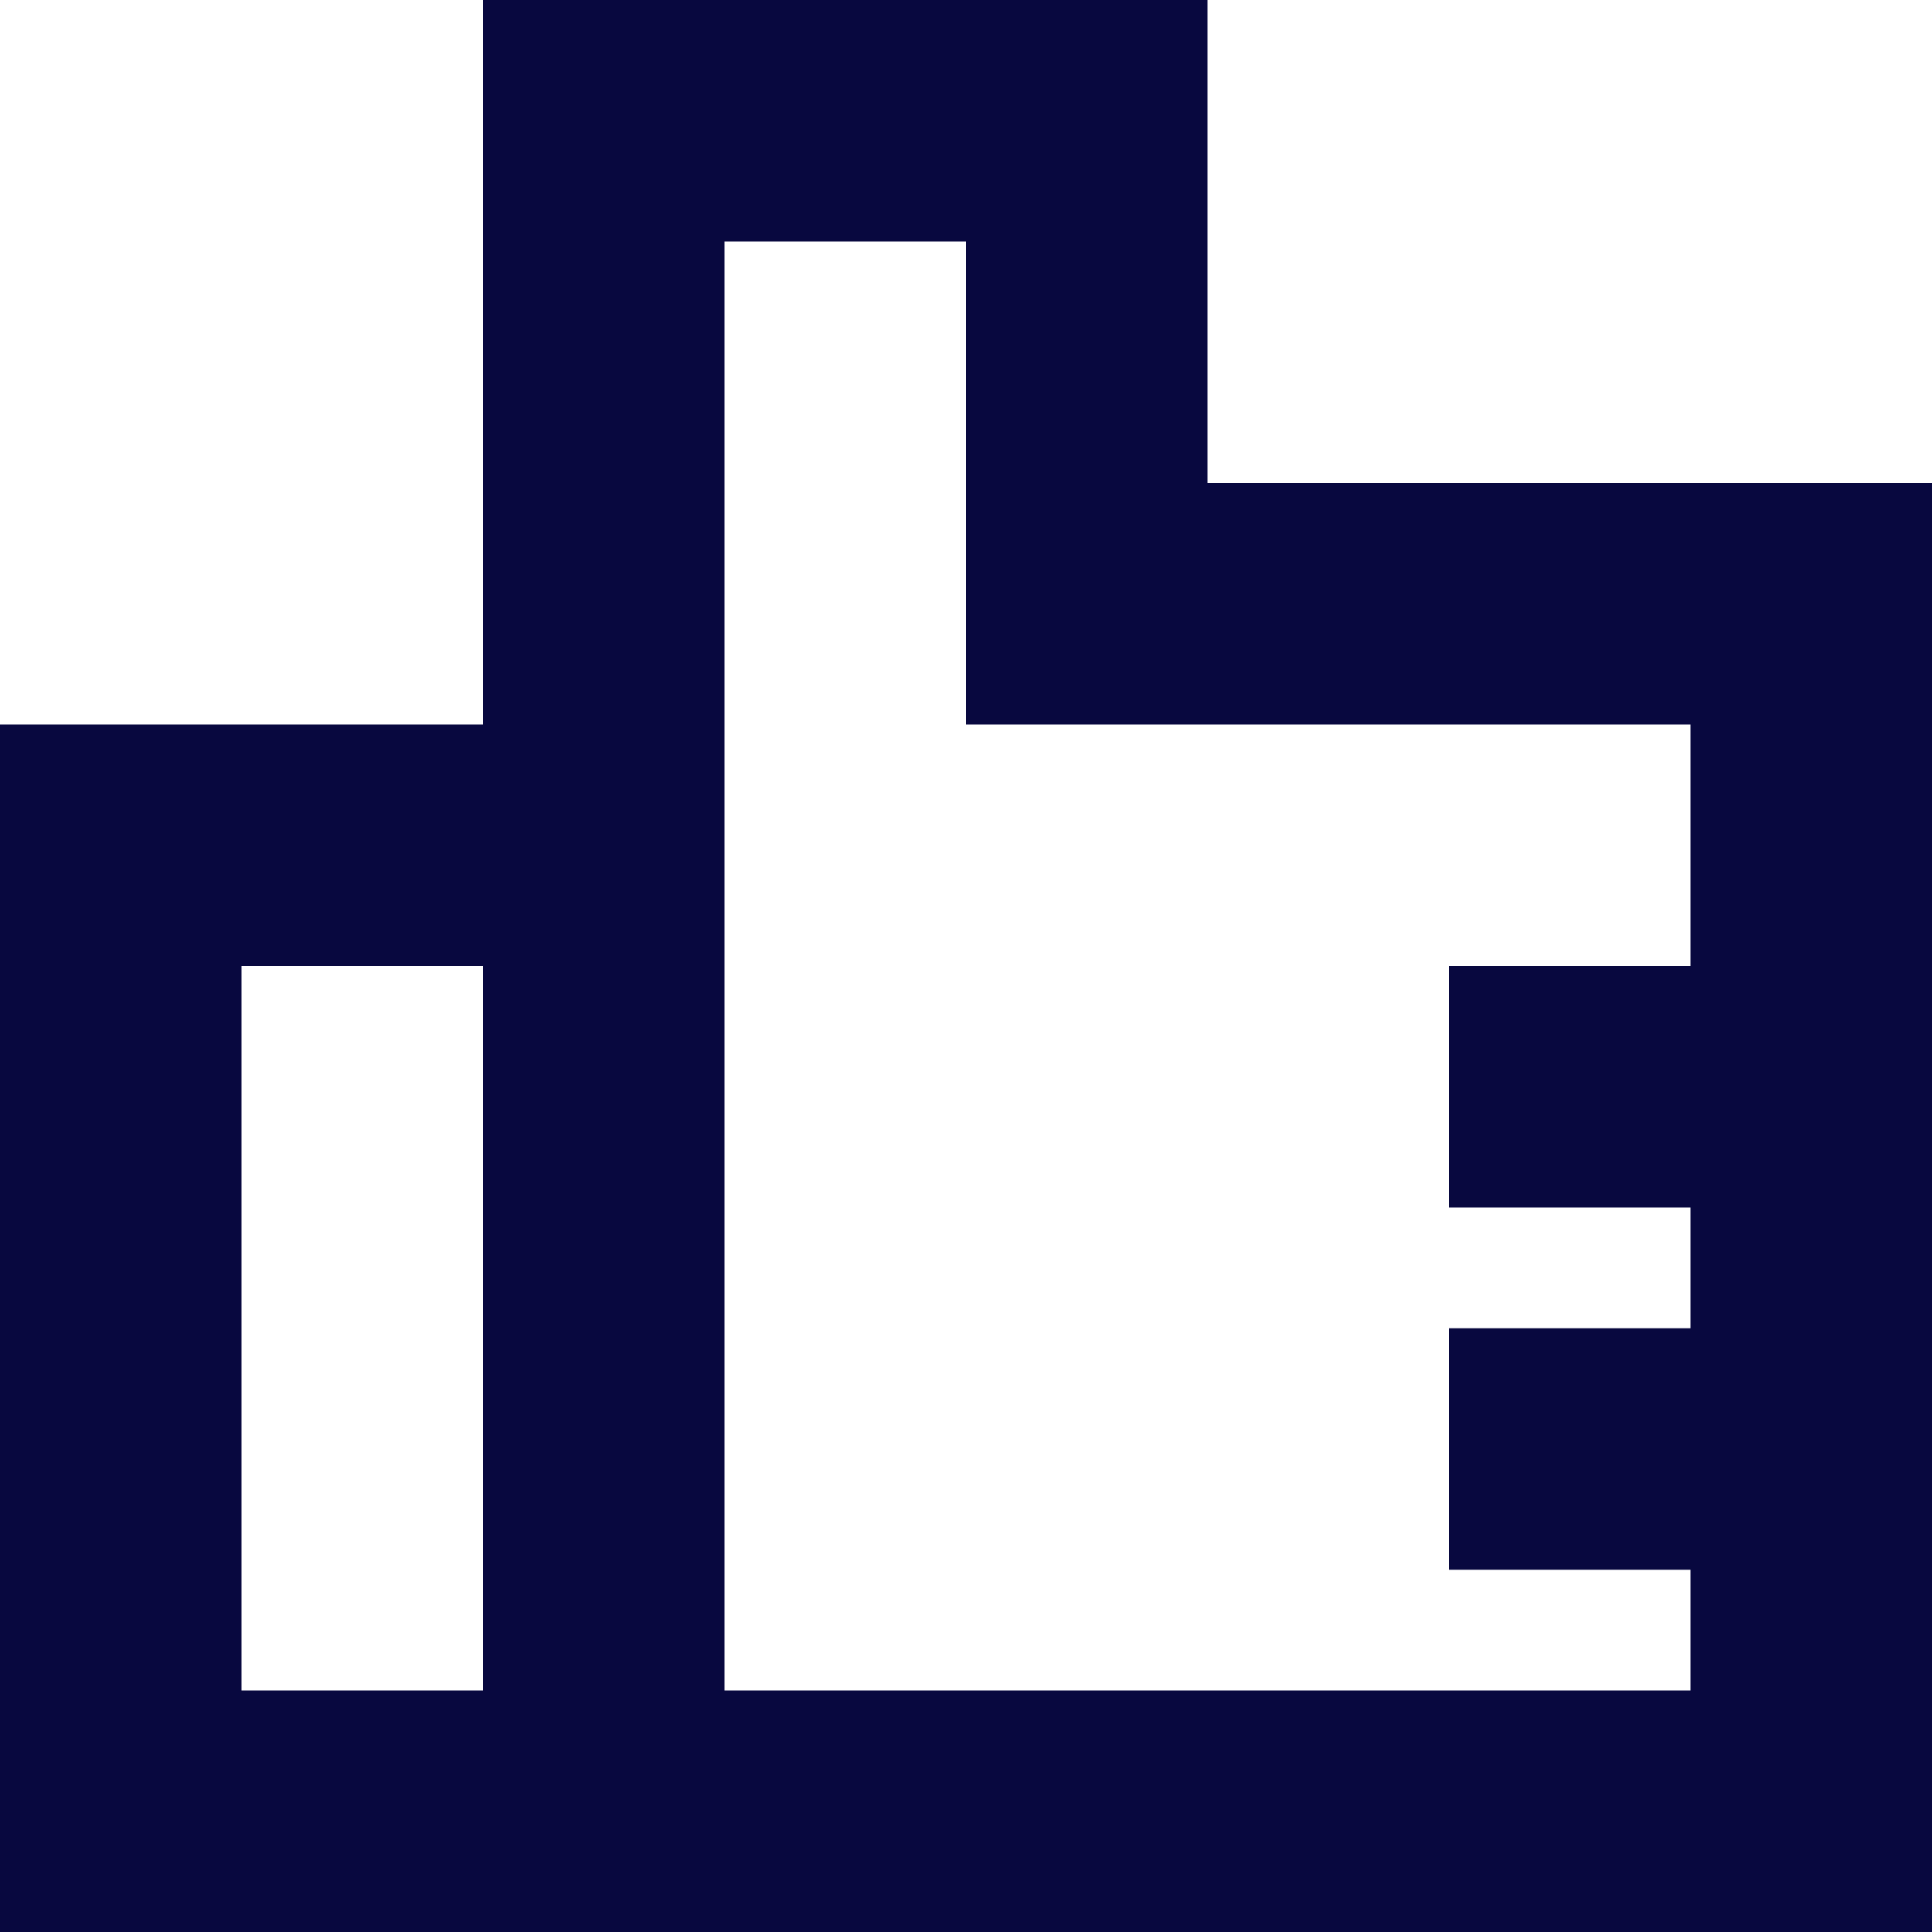
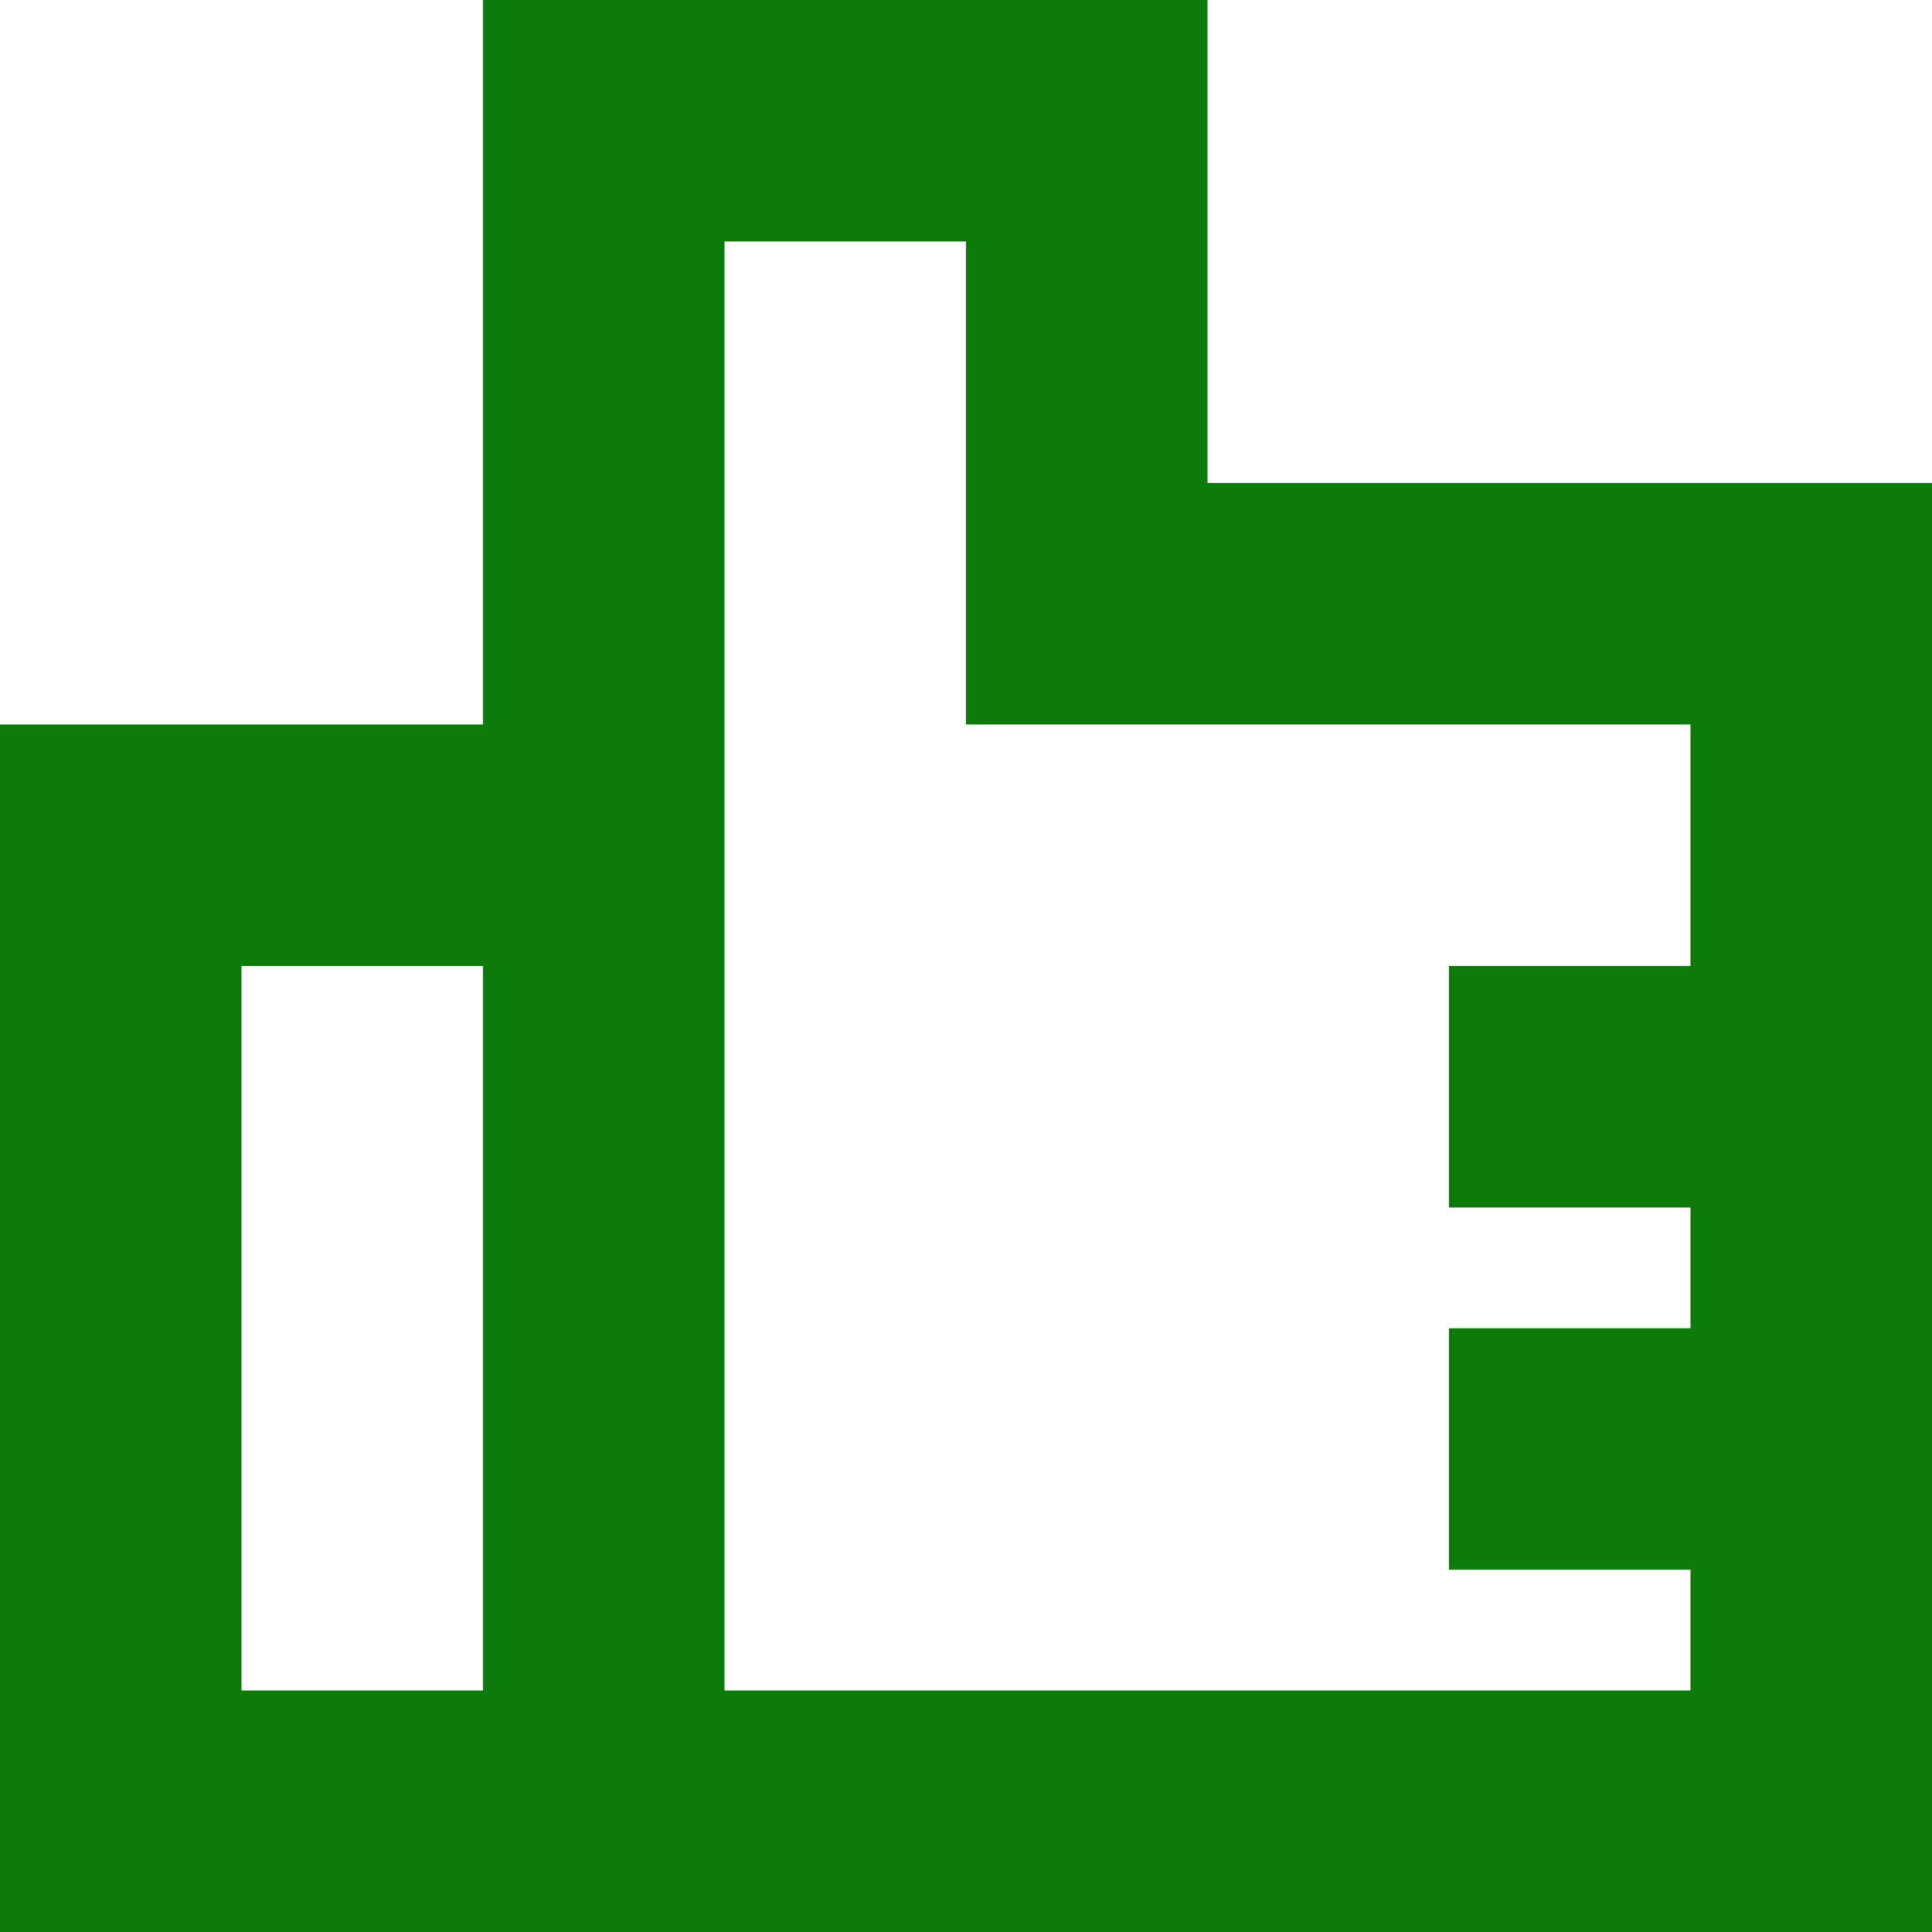
<svg xmlns="http://www.w3.org/2000/svg" version="1.2" viewBox="0 0 800 800" width="800" height="800">
  <style>
- 		.s0 { fill: #08083f } 
+ 		.s0 { fill: #0c7b0c } 
	</style>
  <g id="Layer 1">
    <path fill-rule="evenodd" class="s0" d="m0 800v-500h200v-300h300v200h300v600zm300-700v600h400v-50h-100v-100h100v-50h-100v-100h100v-100h-300v-200zm-200 300v300h100v-300z" />
  </g>
</svg>
